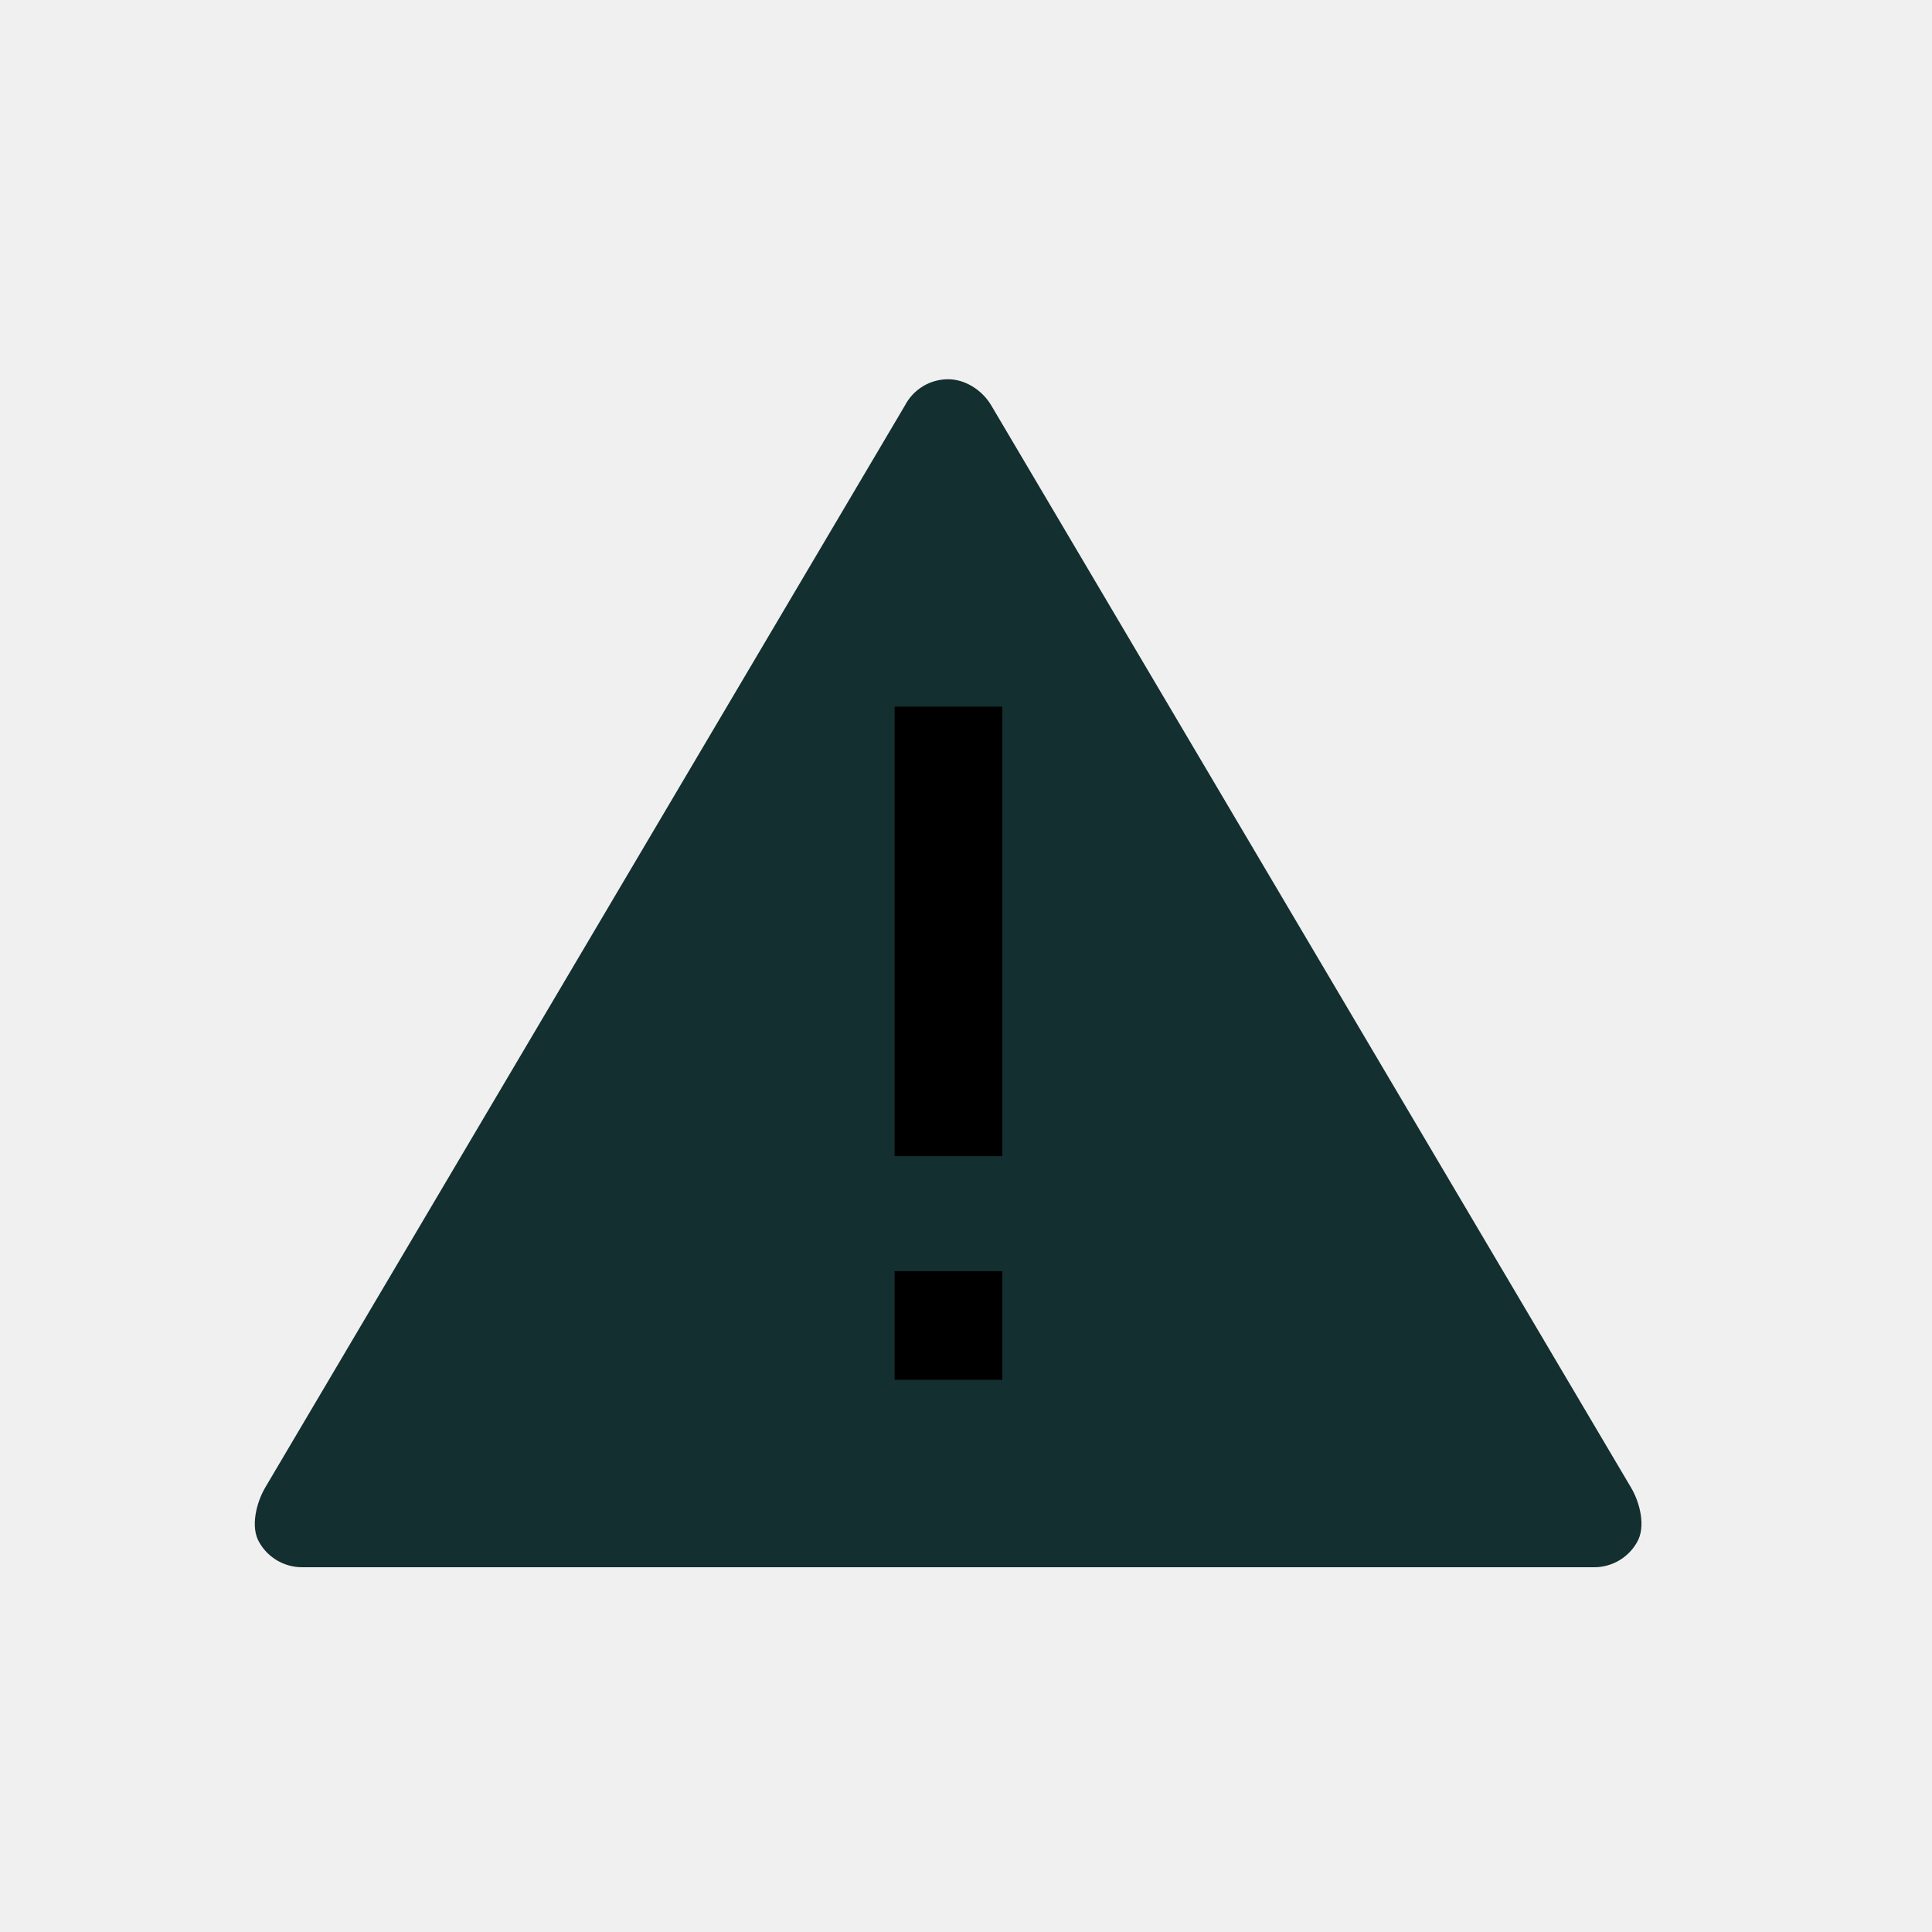
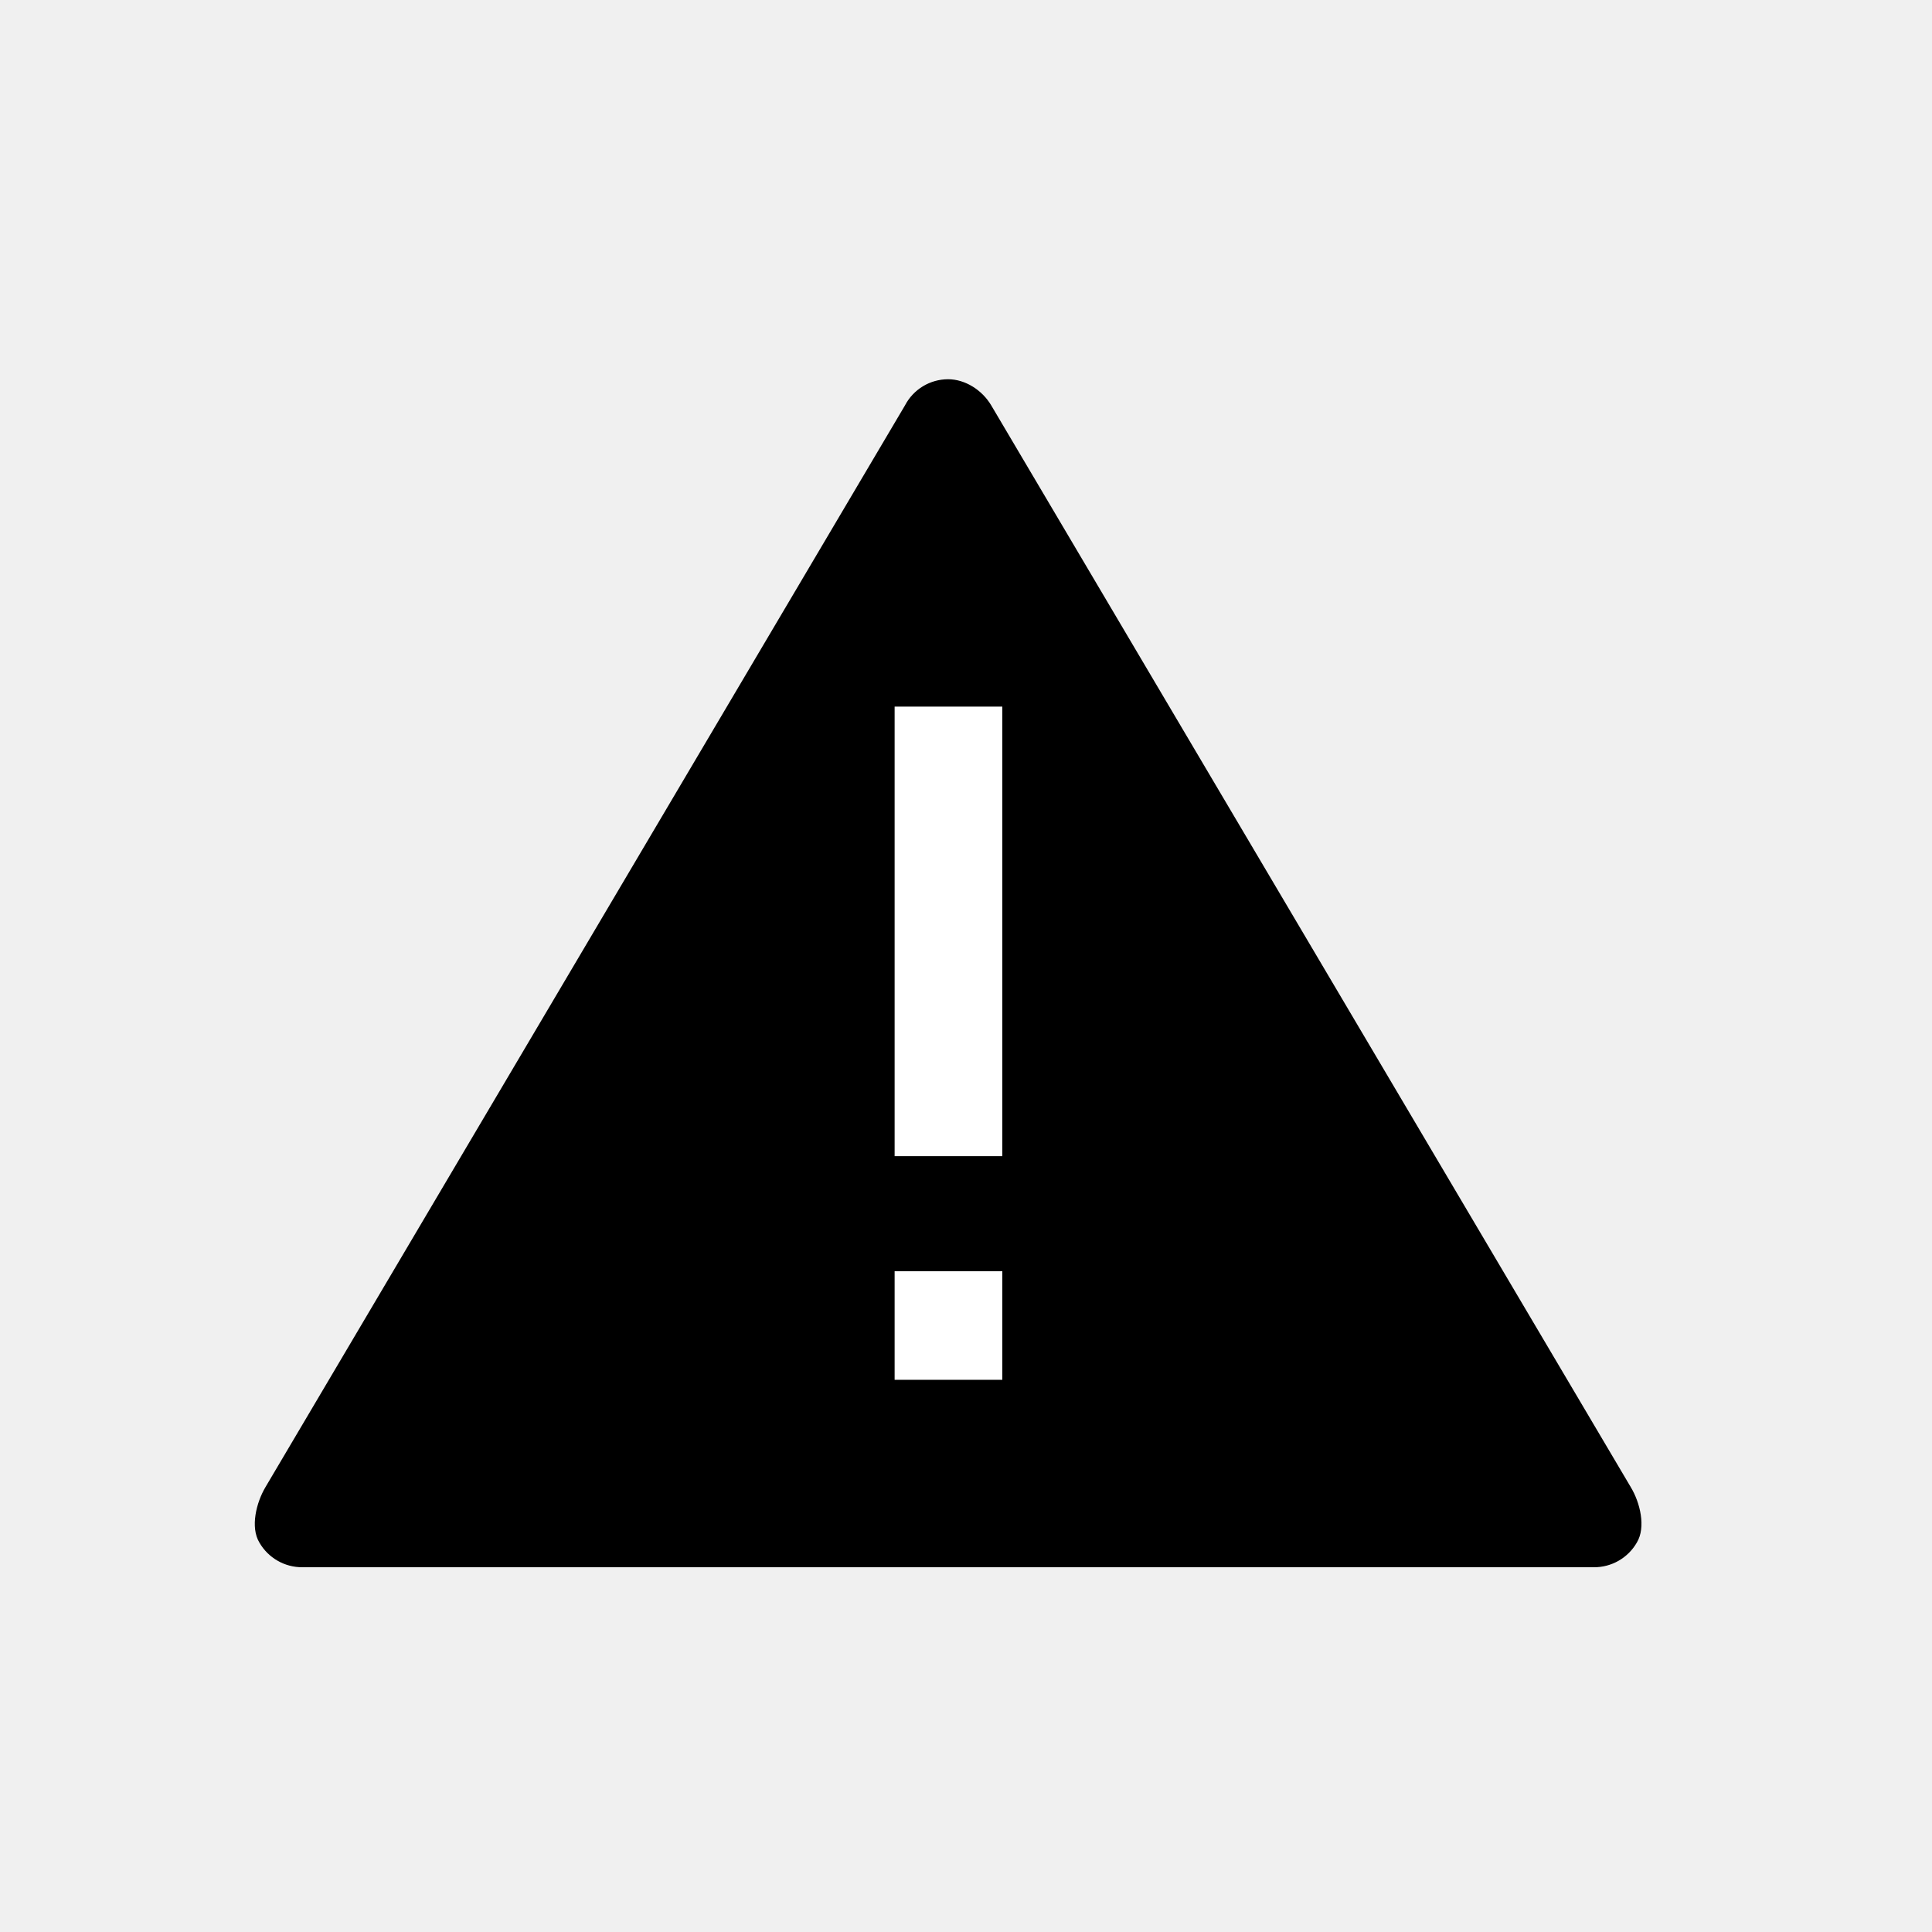
<svg xmlns="http://www.w3.org/2000/svg" viewBox="0 0 1080 1080">
-   <defs>
-     <style>path{fill:#132F30;}</style>
-   </defs>
  <path d="M911.6,831.3c5.2,8.6,8.6,22.4,3.4,31a27.5,27.5,0,0,1-24.1,13.8H169.1A27.5,27.5,0,0,1,145,862.3c-5.2-8.6-1.7-22.4,3.4-31L505.9,226.6A27.2,27.2,0,0,1,530,212c9.5,0,19,6,24.1,14.6Z" />
-   <rect class="a" x="500.1" y="710.6" width="60.2" height="60.72" />
-   <rect class="a" x="500.1" y="395" width="60.2" height="251.31" />
+   <rect fill="#ffffff" class="a" x="500.1" y="710.6" width="60.2" height="60.72" />
+   <rect fill="#ffffff" class="a" x="500.1" y="395" width="60.2" height="251.31" />
</svg>
